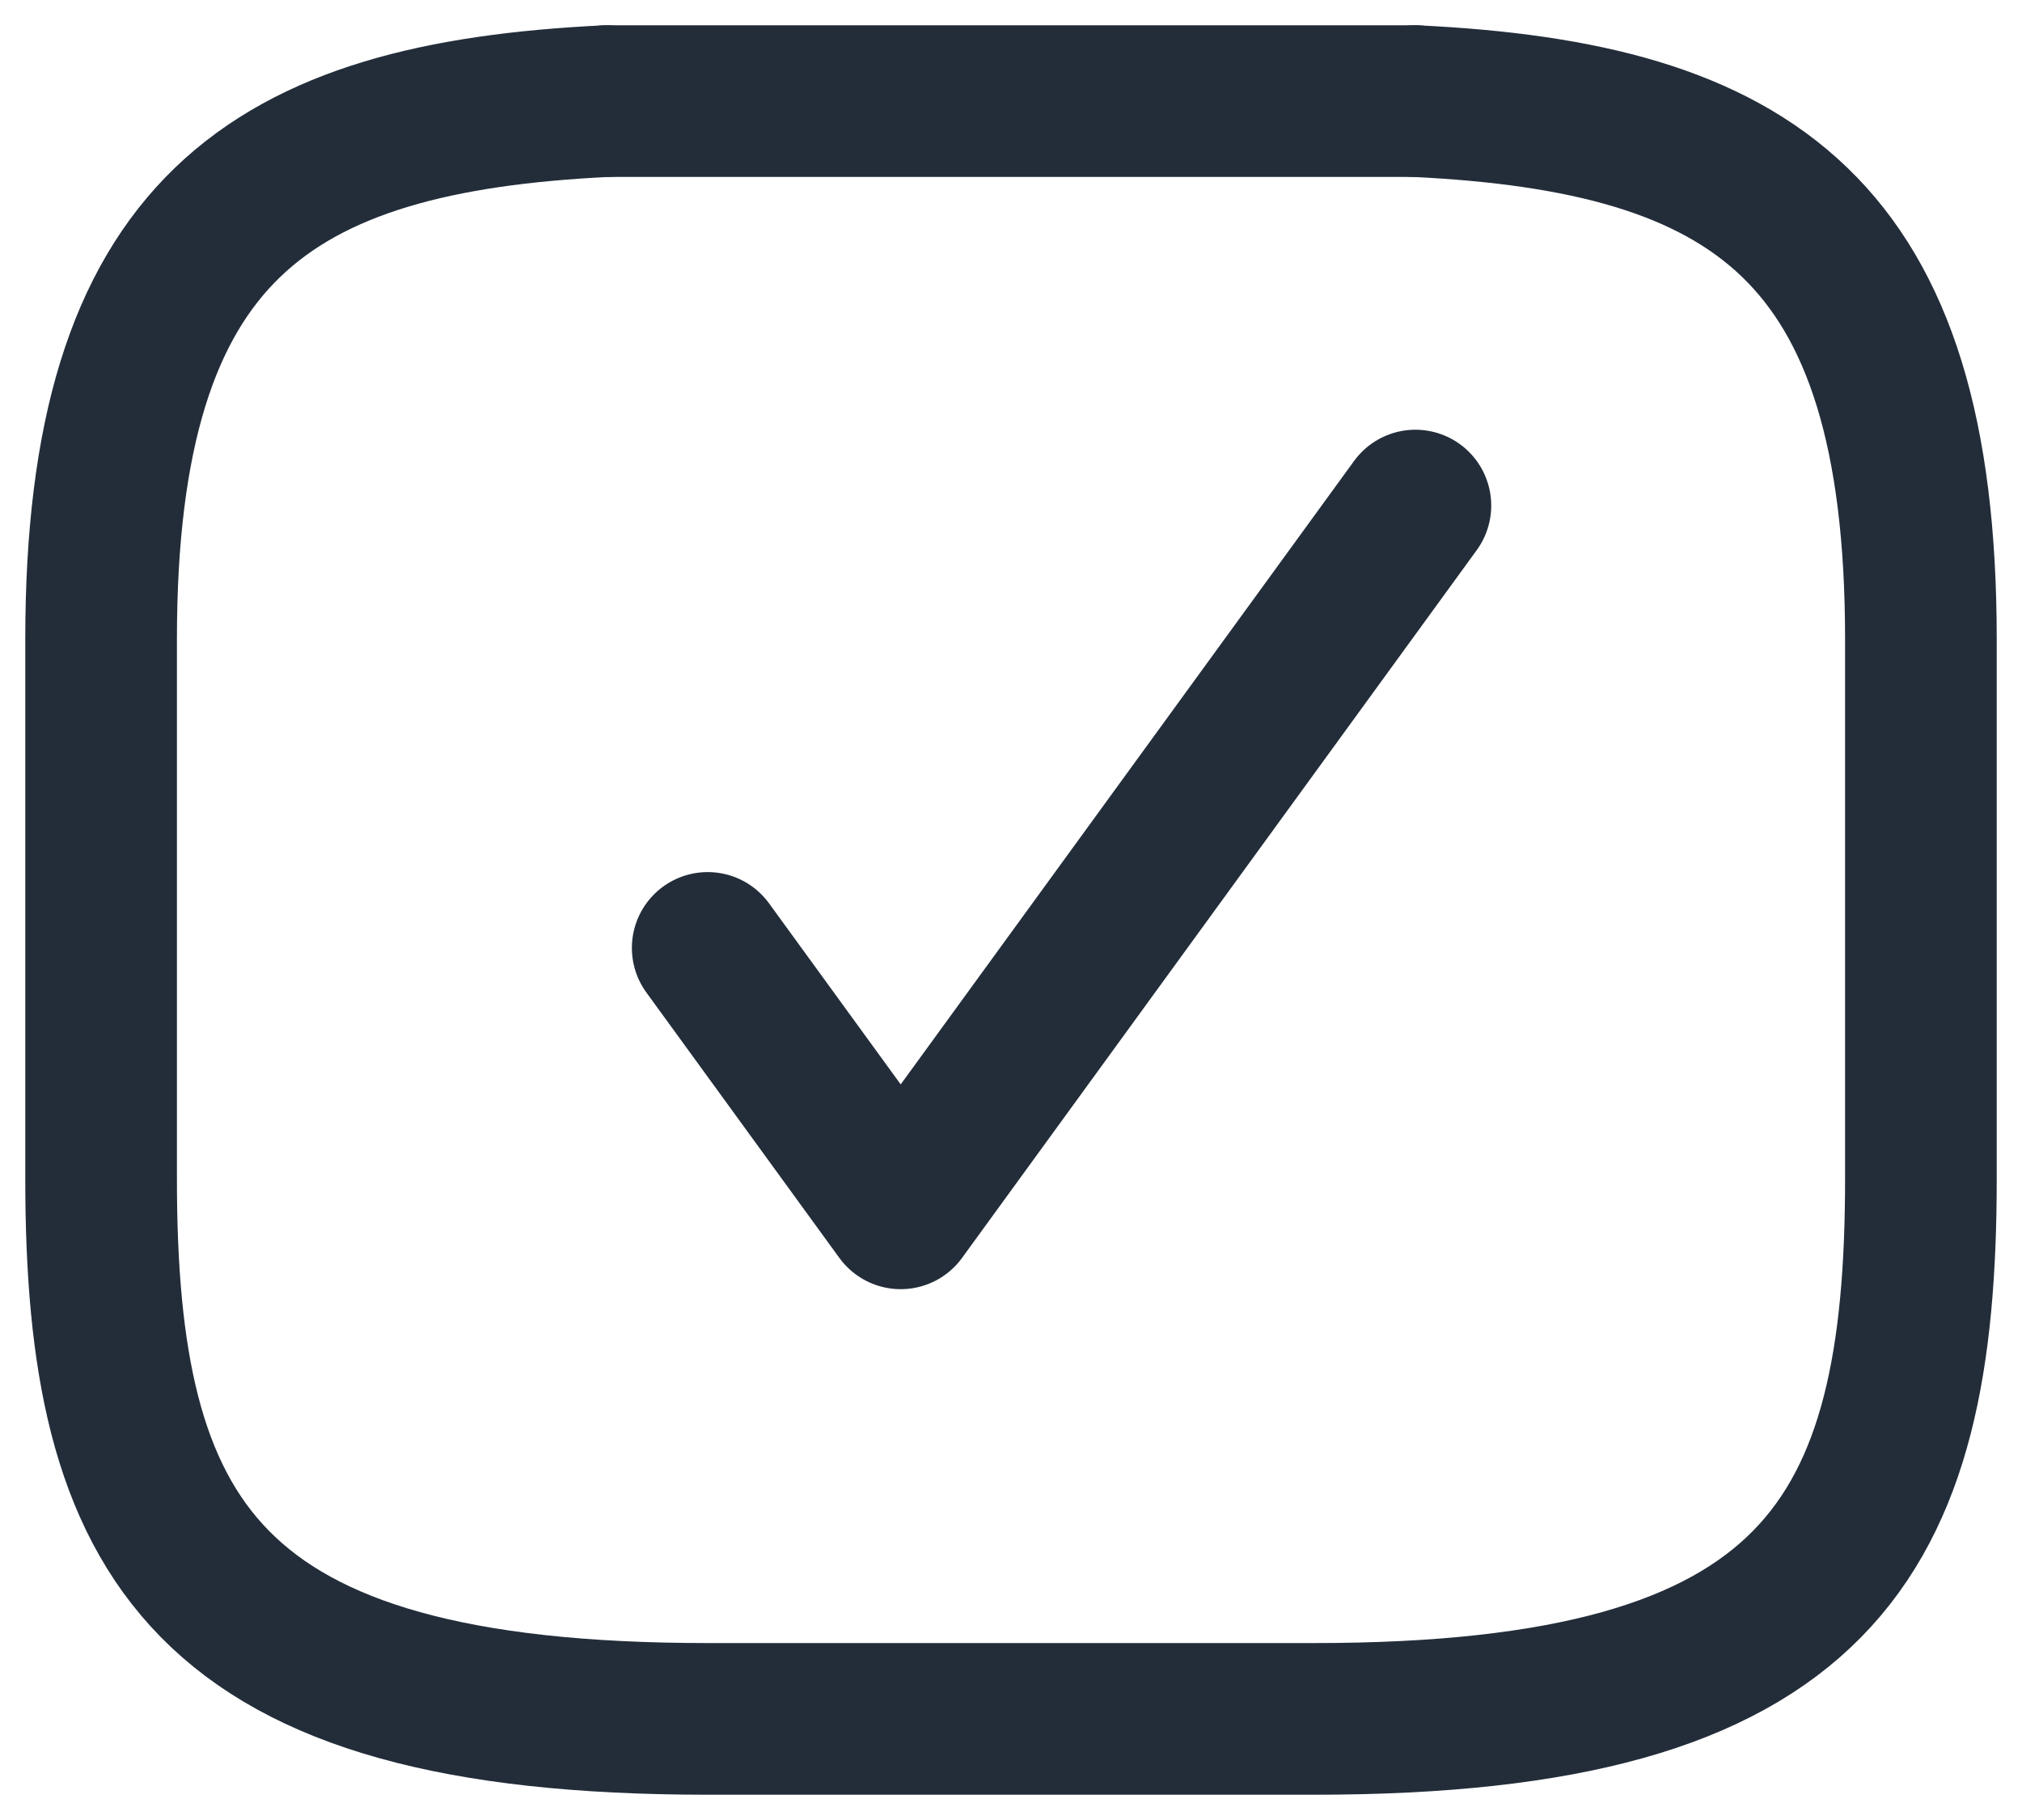
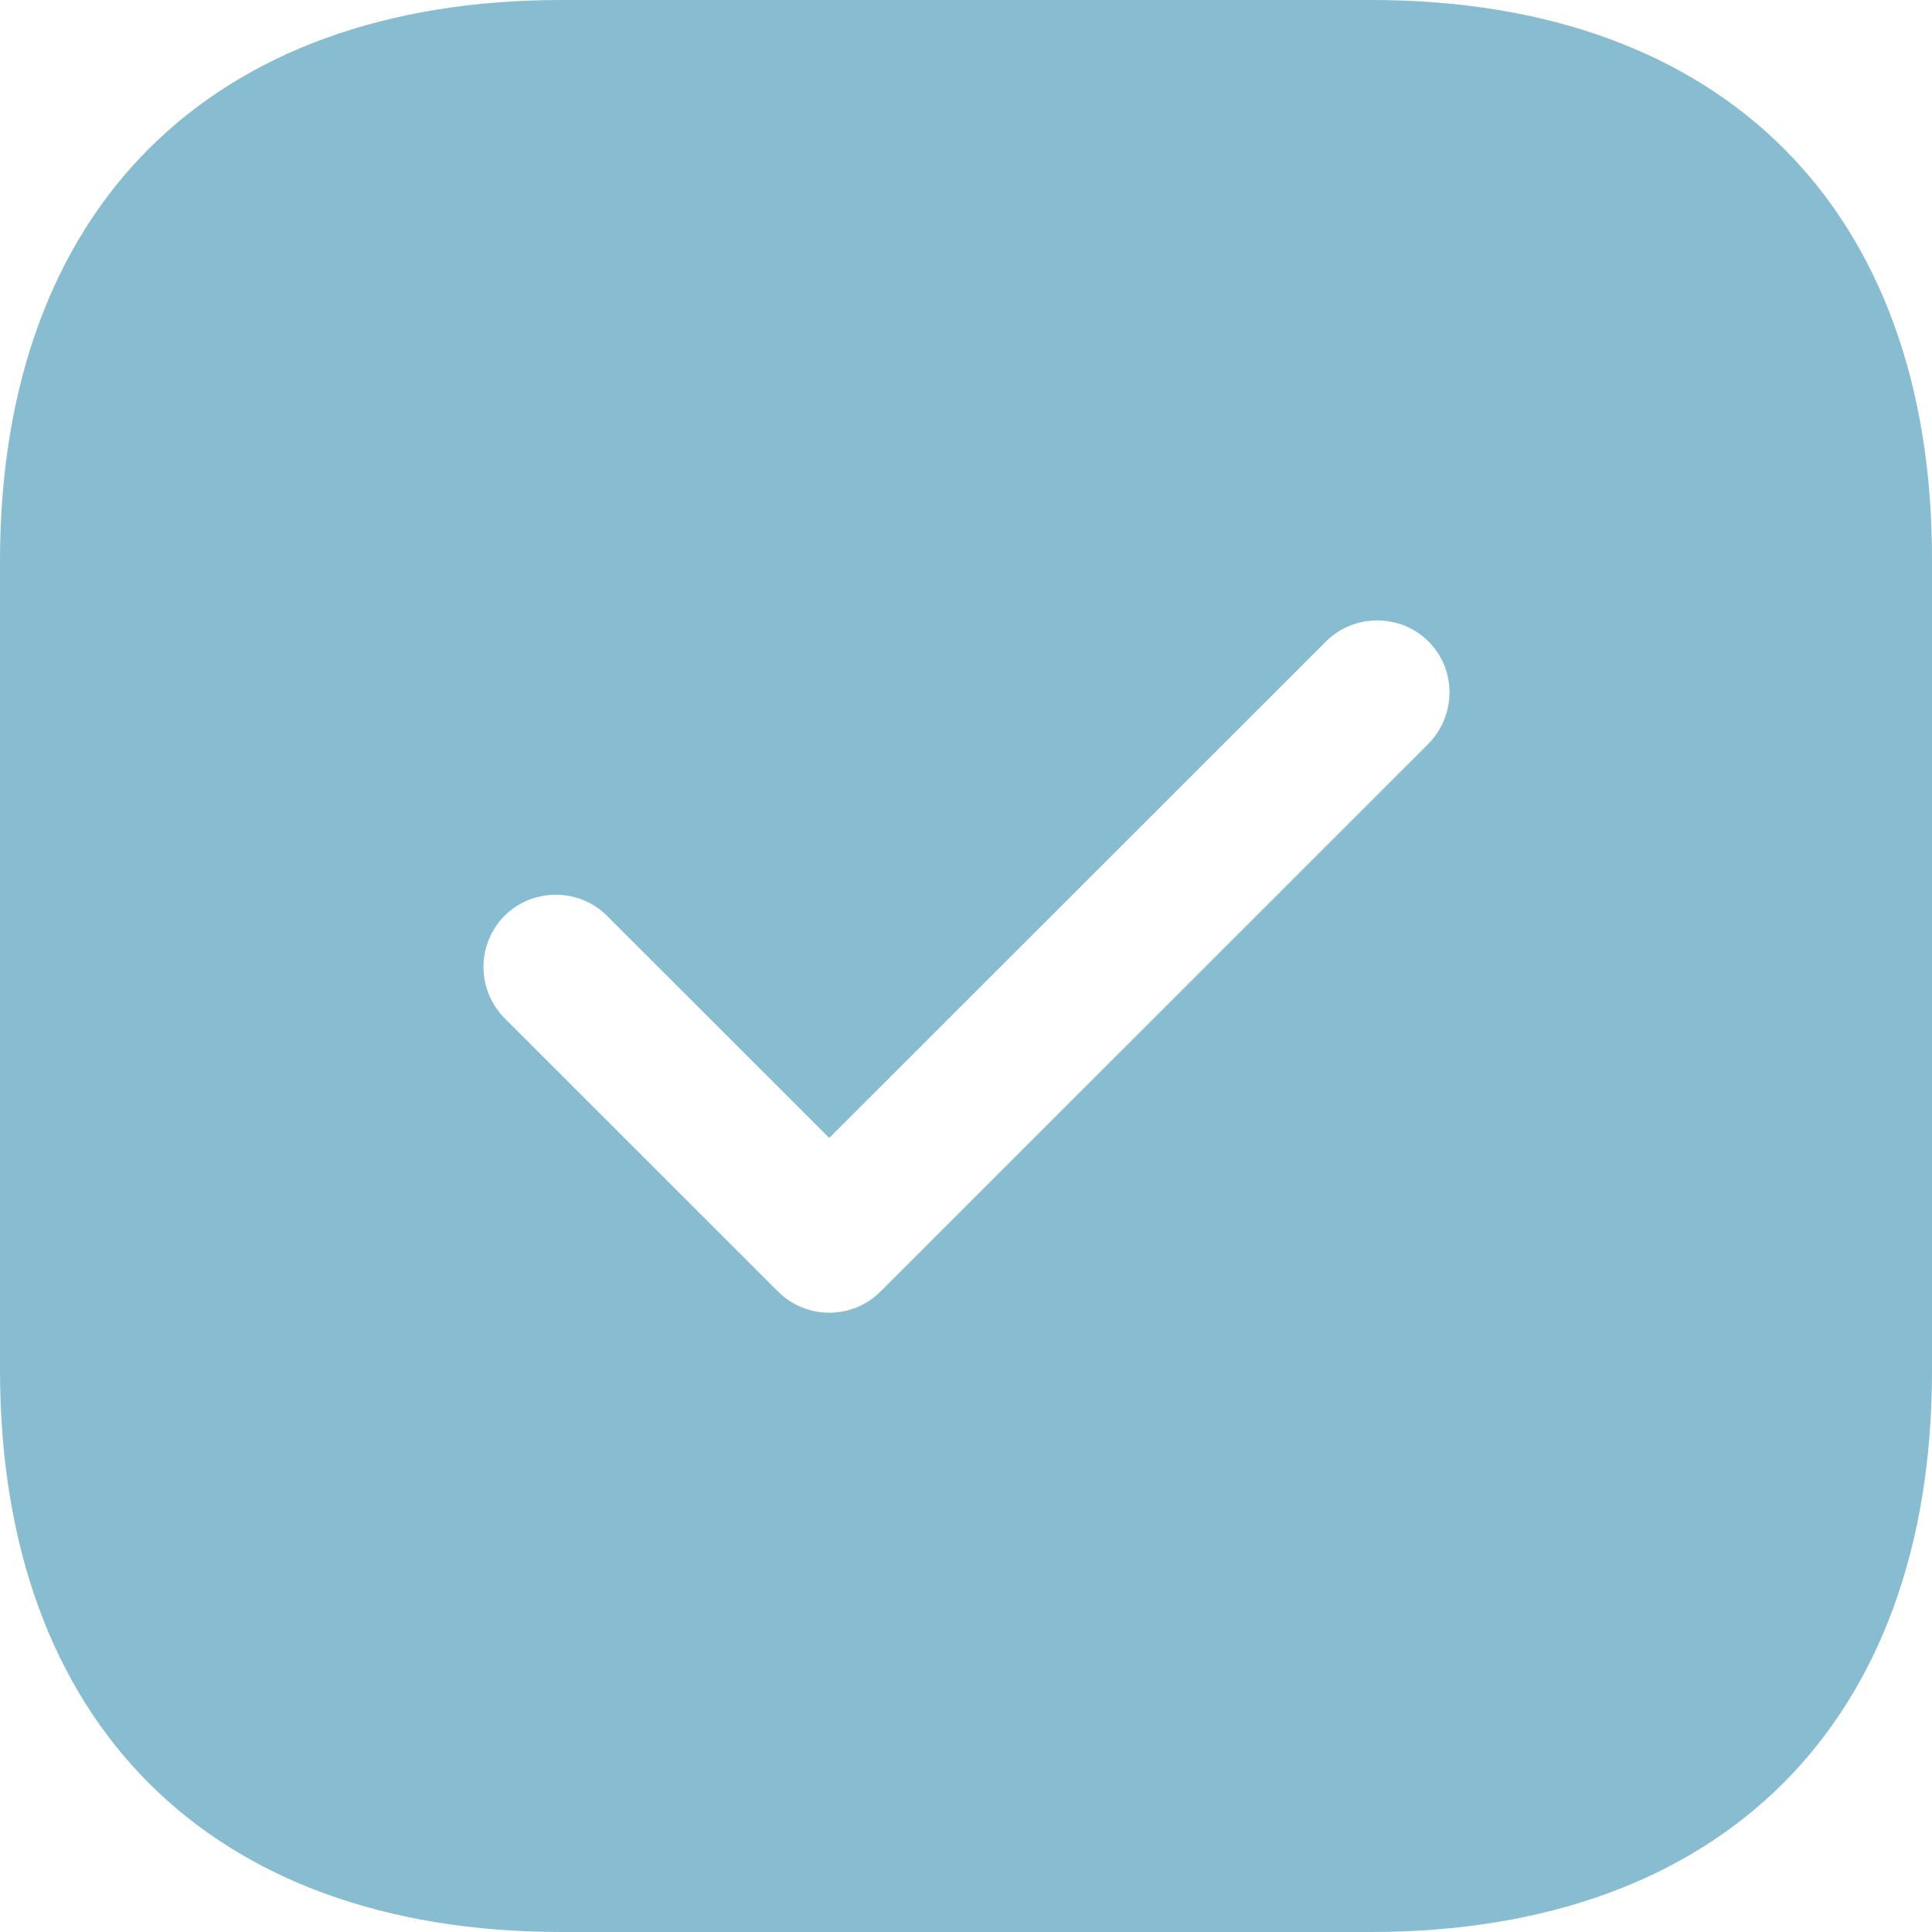
- <svg xmlns="http://www.w3.org/2000/svg" width="20" height="18" viewBox="0 0 20 18" fill="none">
-   <path d="M7 9.375L8.909 12L14 5" stroke="#232d3a" stroke-width="1.5" stroke-linecap="round" stroke-linejoin="round" />
-   <path d="M6 1H14" stroke="#232d3a" stroke-width="1.5" stroke-linecap="round" stroke-linejoin="round" />
-   <path d="M14 1C17.33 1.16 19 2.255 19 6.321V11.661C19 15.22 18 17 13 17H7C2 17 1 15.22 1 11.661V6.321C1 2.264 2.67 1.16 6 1" stroke="#232d3a" stroke-width="1.5" stroke-miterlimit="10" stroke-linecap="round" stroke-linejoin="round" />
+ <svg xmlns="http://www.w3.org/2000/svg" width="20" height="20" viewBox="0 0 20 20" fill="none">
+   <path d="M14.197 0H5.813C2.171 0 0 2.17 0 5.81V14.18C0 17.83 2.171 20 5.813 20H14.187C17.829 20 20 17.83 20 14.19V5.81C20.01 2.17 17.839 0 14.197 0ZM14.787 7.7L9.115 13.37C8.974 13.511 8.783 13.589 8.584 13.589C8.385 13.589 8.195 13.511 8.054 13.37L5.223 10.54C5.083 10.399 5.005 10.208 5.005 10.01C5.005 9.812 5.083 9.621 5.223 9.48C5.513 9.19 5.993 9.19 6.283 9.48L8.584 11.78L13.727 6.64C14.017 6.35 14.497 6.35 14.787 6.64C15.078 6.93 15.078 7.4 14.787 7.7Z" fill="#88BCD1" />
</svg>
